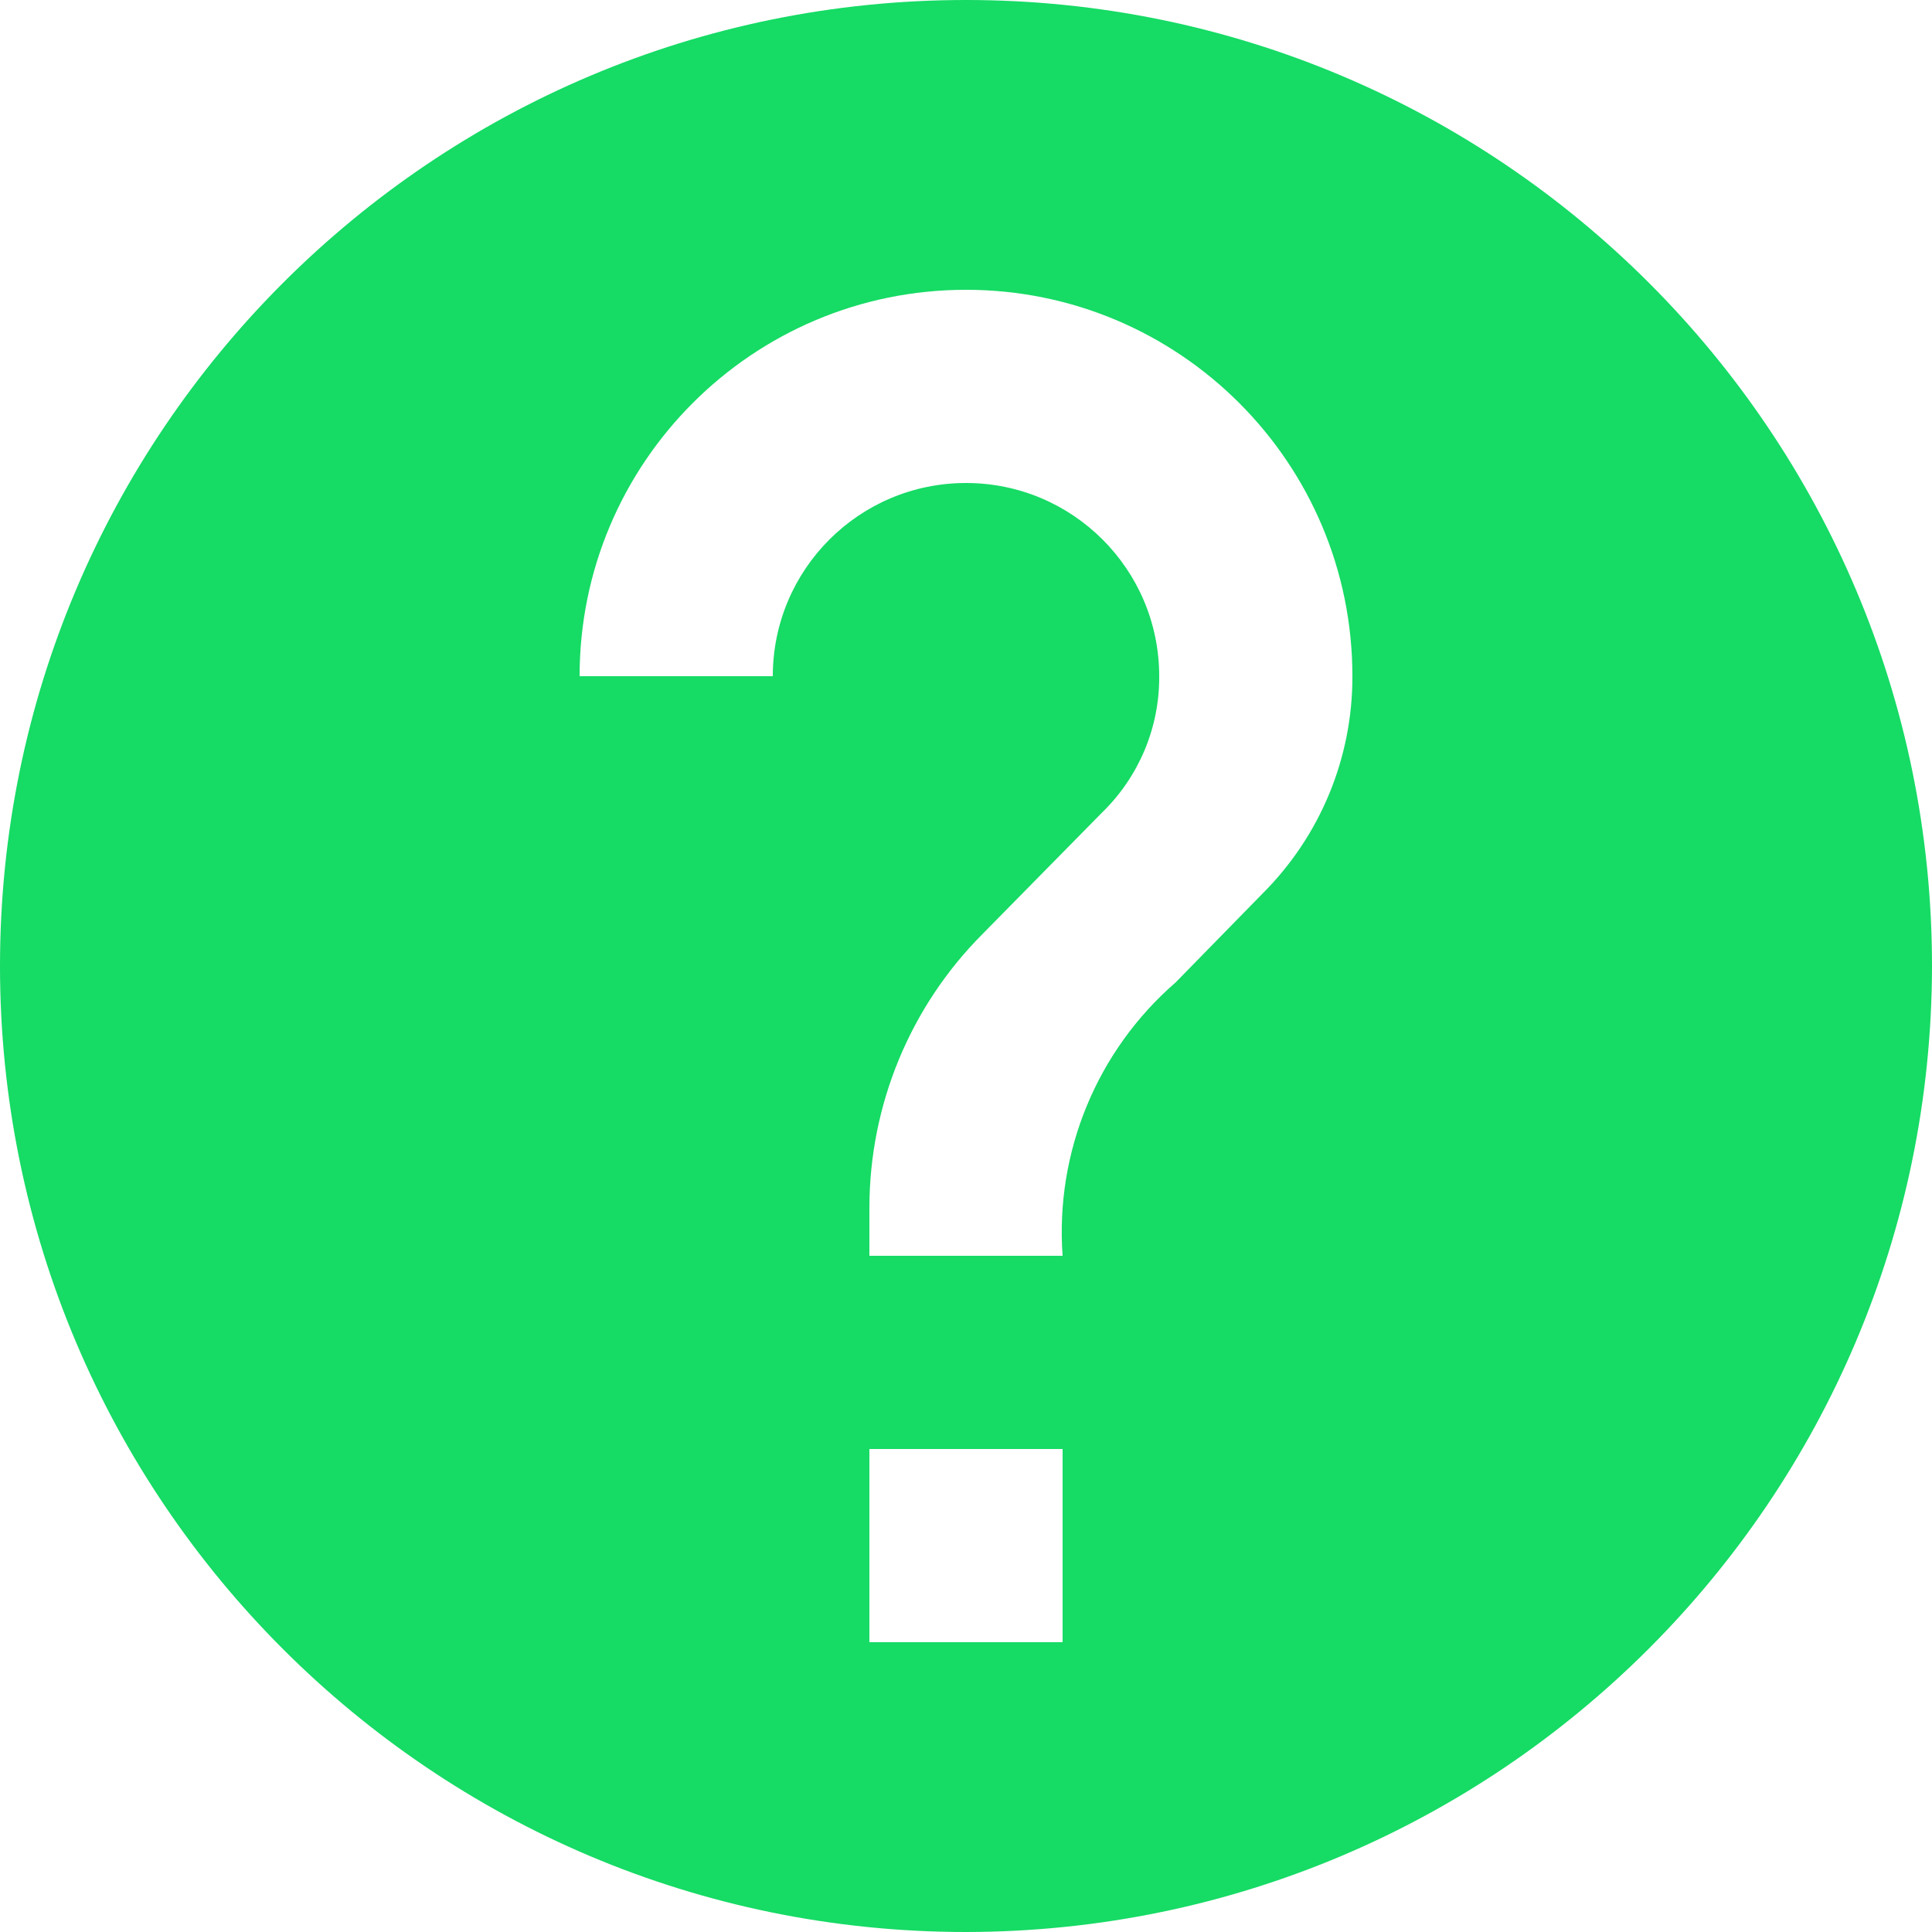
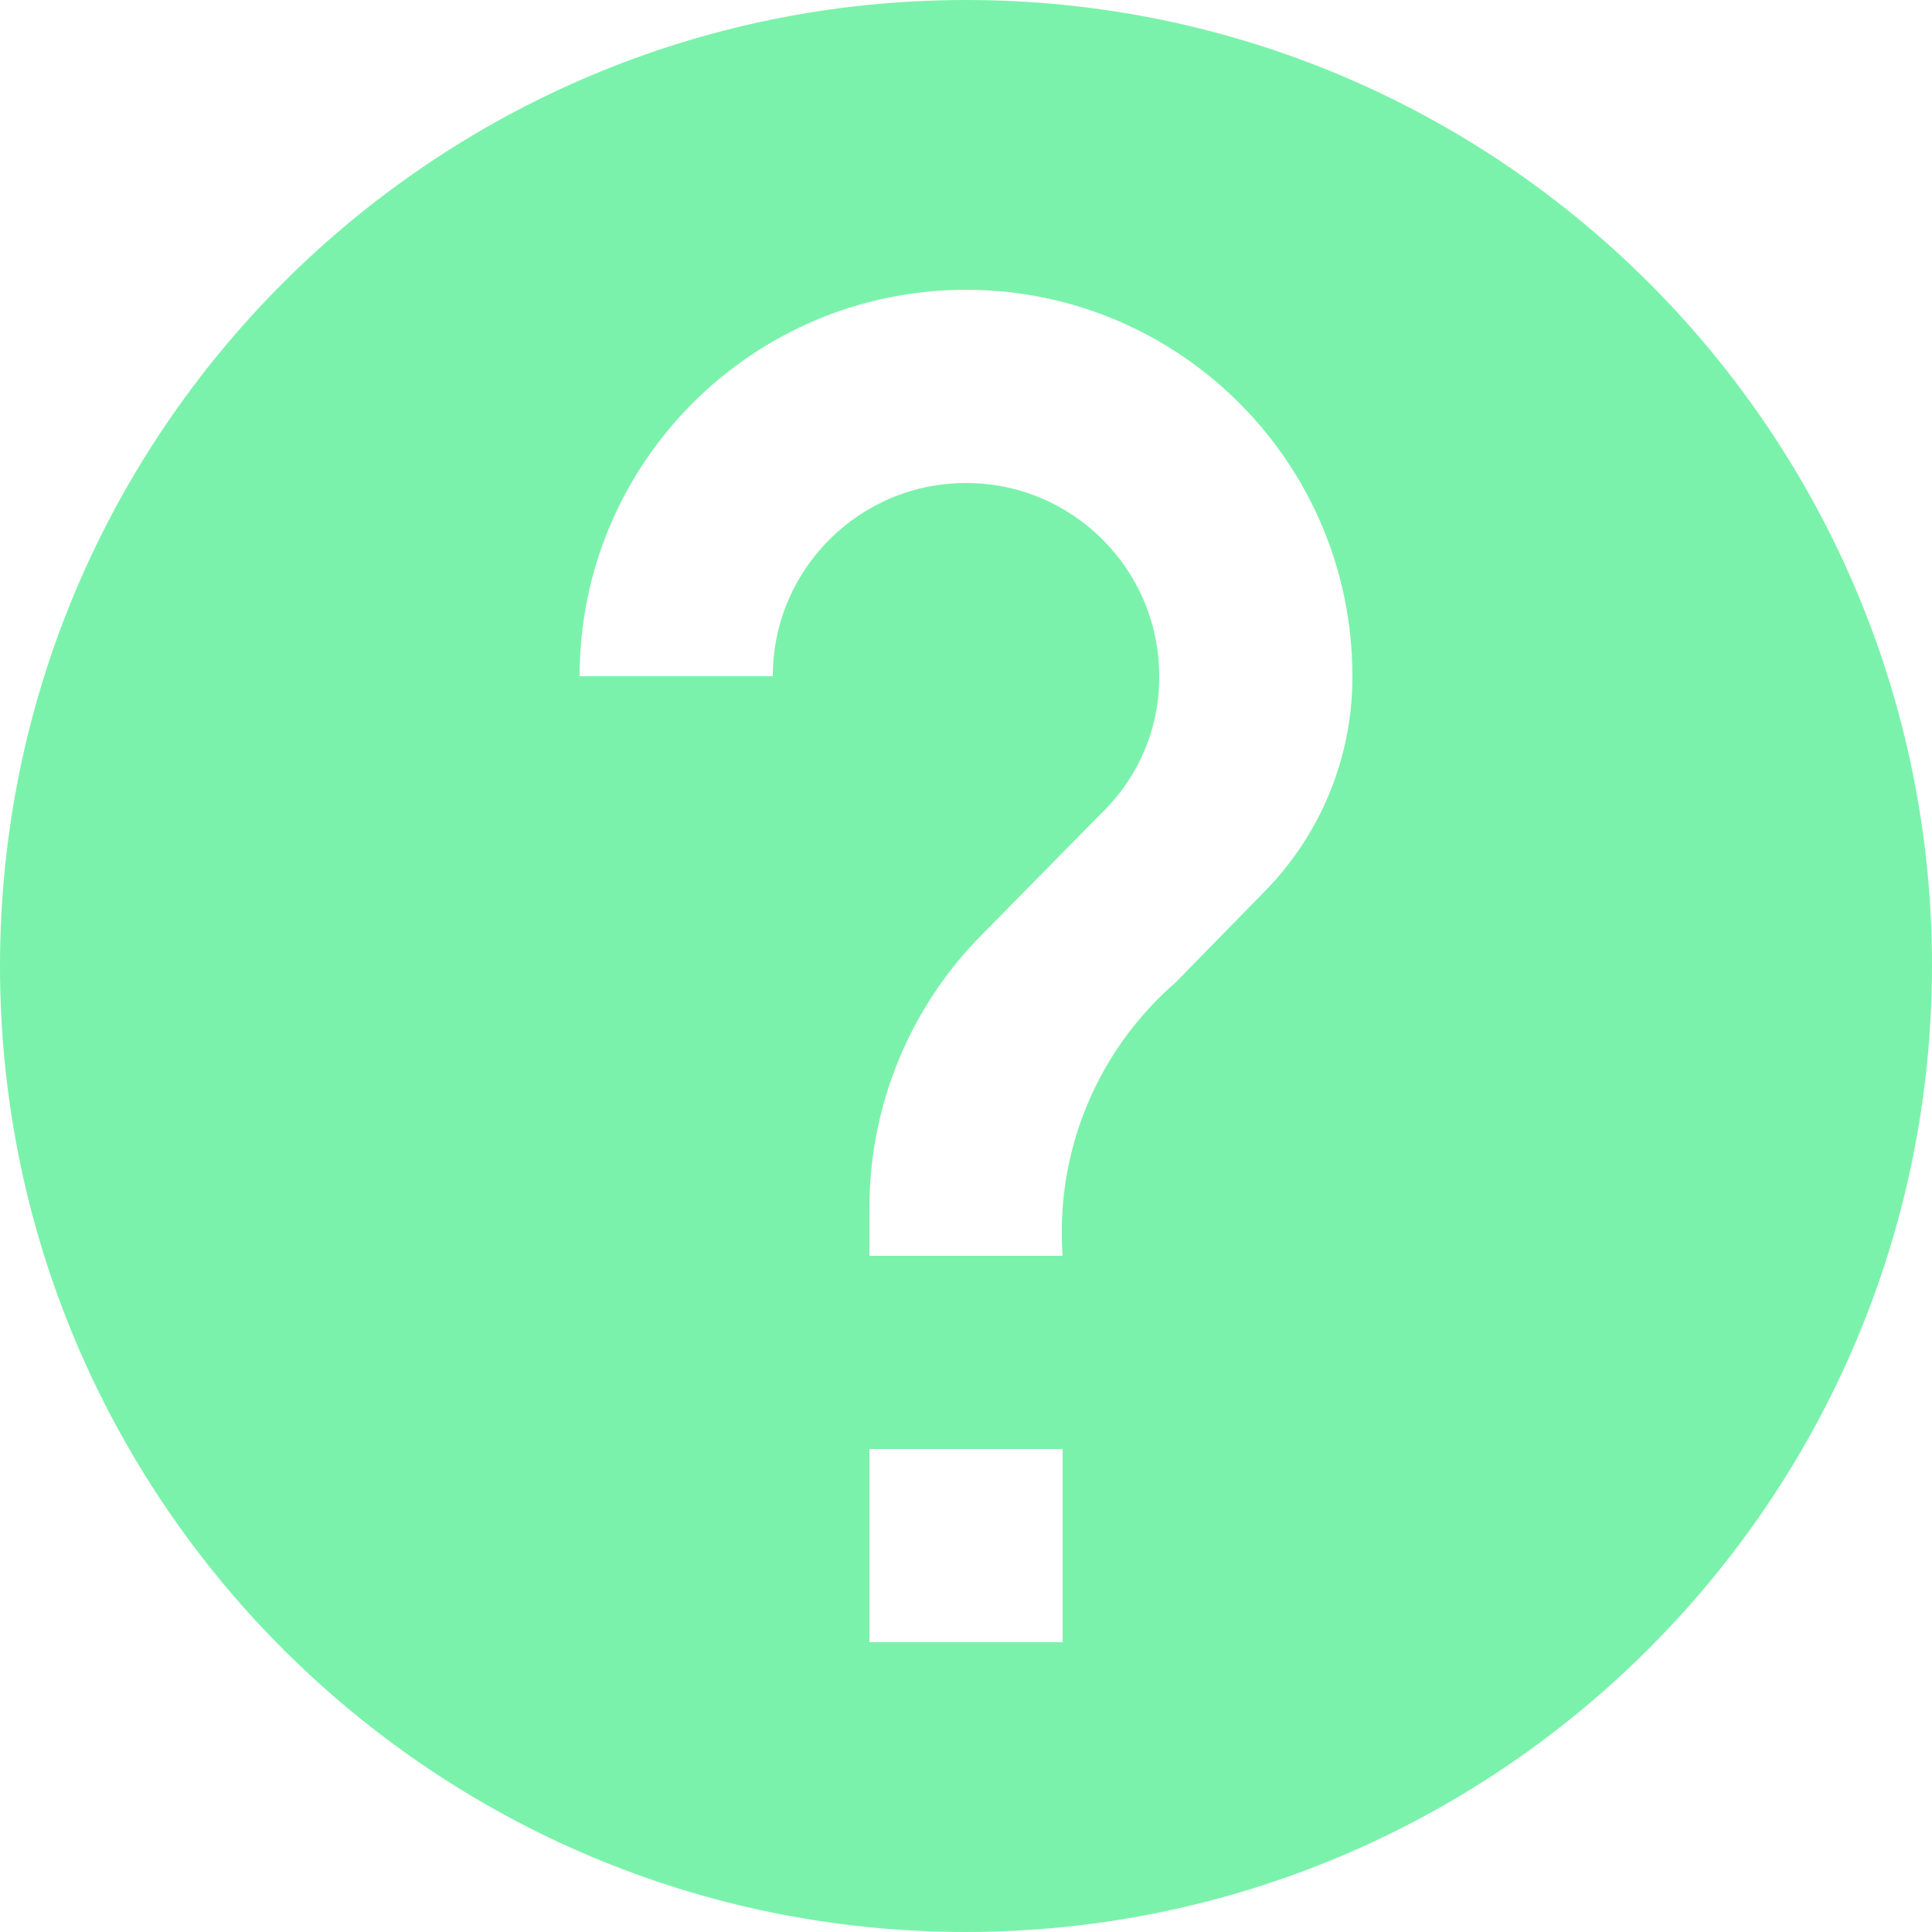
<svg xmlns="http://www.w3.org/2000/svg" width="16" height="16" viewBox="0 0 16 16" fill="none">
-   <path d="M8 16C3.582 16 0 12.418 0 8C0 3.582 3.582 0 8 0C12.418 0 16 3.582 16 8C15.995 12.416 12.416 15.995 8 16ZM7.2 12V13.6H8.8V12H7.2ZM8 4C8.884 4 9.6 4.716 9.6 5.6C9.603 6.025 9.432 6.432 9.128 6.728L8.136 7.736C7.537 8.337 7.201 9.151 7.2 10V10.4H8.8C8.738 9.54 9.085 8.701 9.736 8.136L10.456 7.4C10.934 6.923 11.202 6.275 11.2 5.6C11.2 3.833 9.767 2.4 8 2.4C6.233 2.4 4.8 3.833 4.8 5.6H6.4C6.4 4.716 7.116 4 8 4Z" fill="#16DB65" />
+   <path d="M8 16C3.582 16 0 12.418 0 8C0 3.582 3.582 0 8 0C12.418 0 16 3.582 16 8C15.995 12.416 12.416 15.995 8 16ZM7.2 12V13.6H8.8V12H7.2ZM8 4C8.884 4 9.6 4.716 9.6 5.6C9.603 6.025 9.432 6.432 9.128 6.728L8.136 7.736C7.537 8.337 7.201 9.151 7.2 10V10.4H8.8C8.738 9.54 9.085 8.701 9.736 8.136L10.456 7.4C10.934 6.923 11.202 6.275 11.2 5.6C11.2 3.833 9.767 2.4 8 2.4C6.233 2.4 4.8 3.833 4.8 5.6H6.4C6.4 4.716 7.116 4 8 4Z" fill="#7BF2AB" />
</svg>
